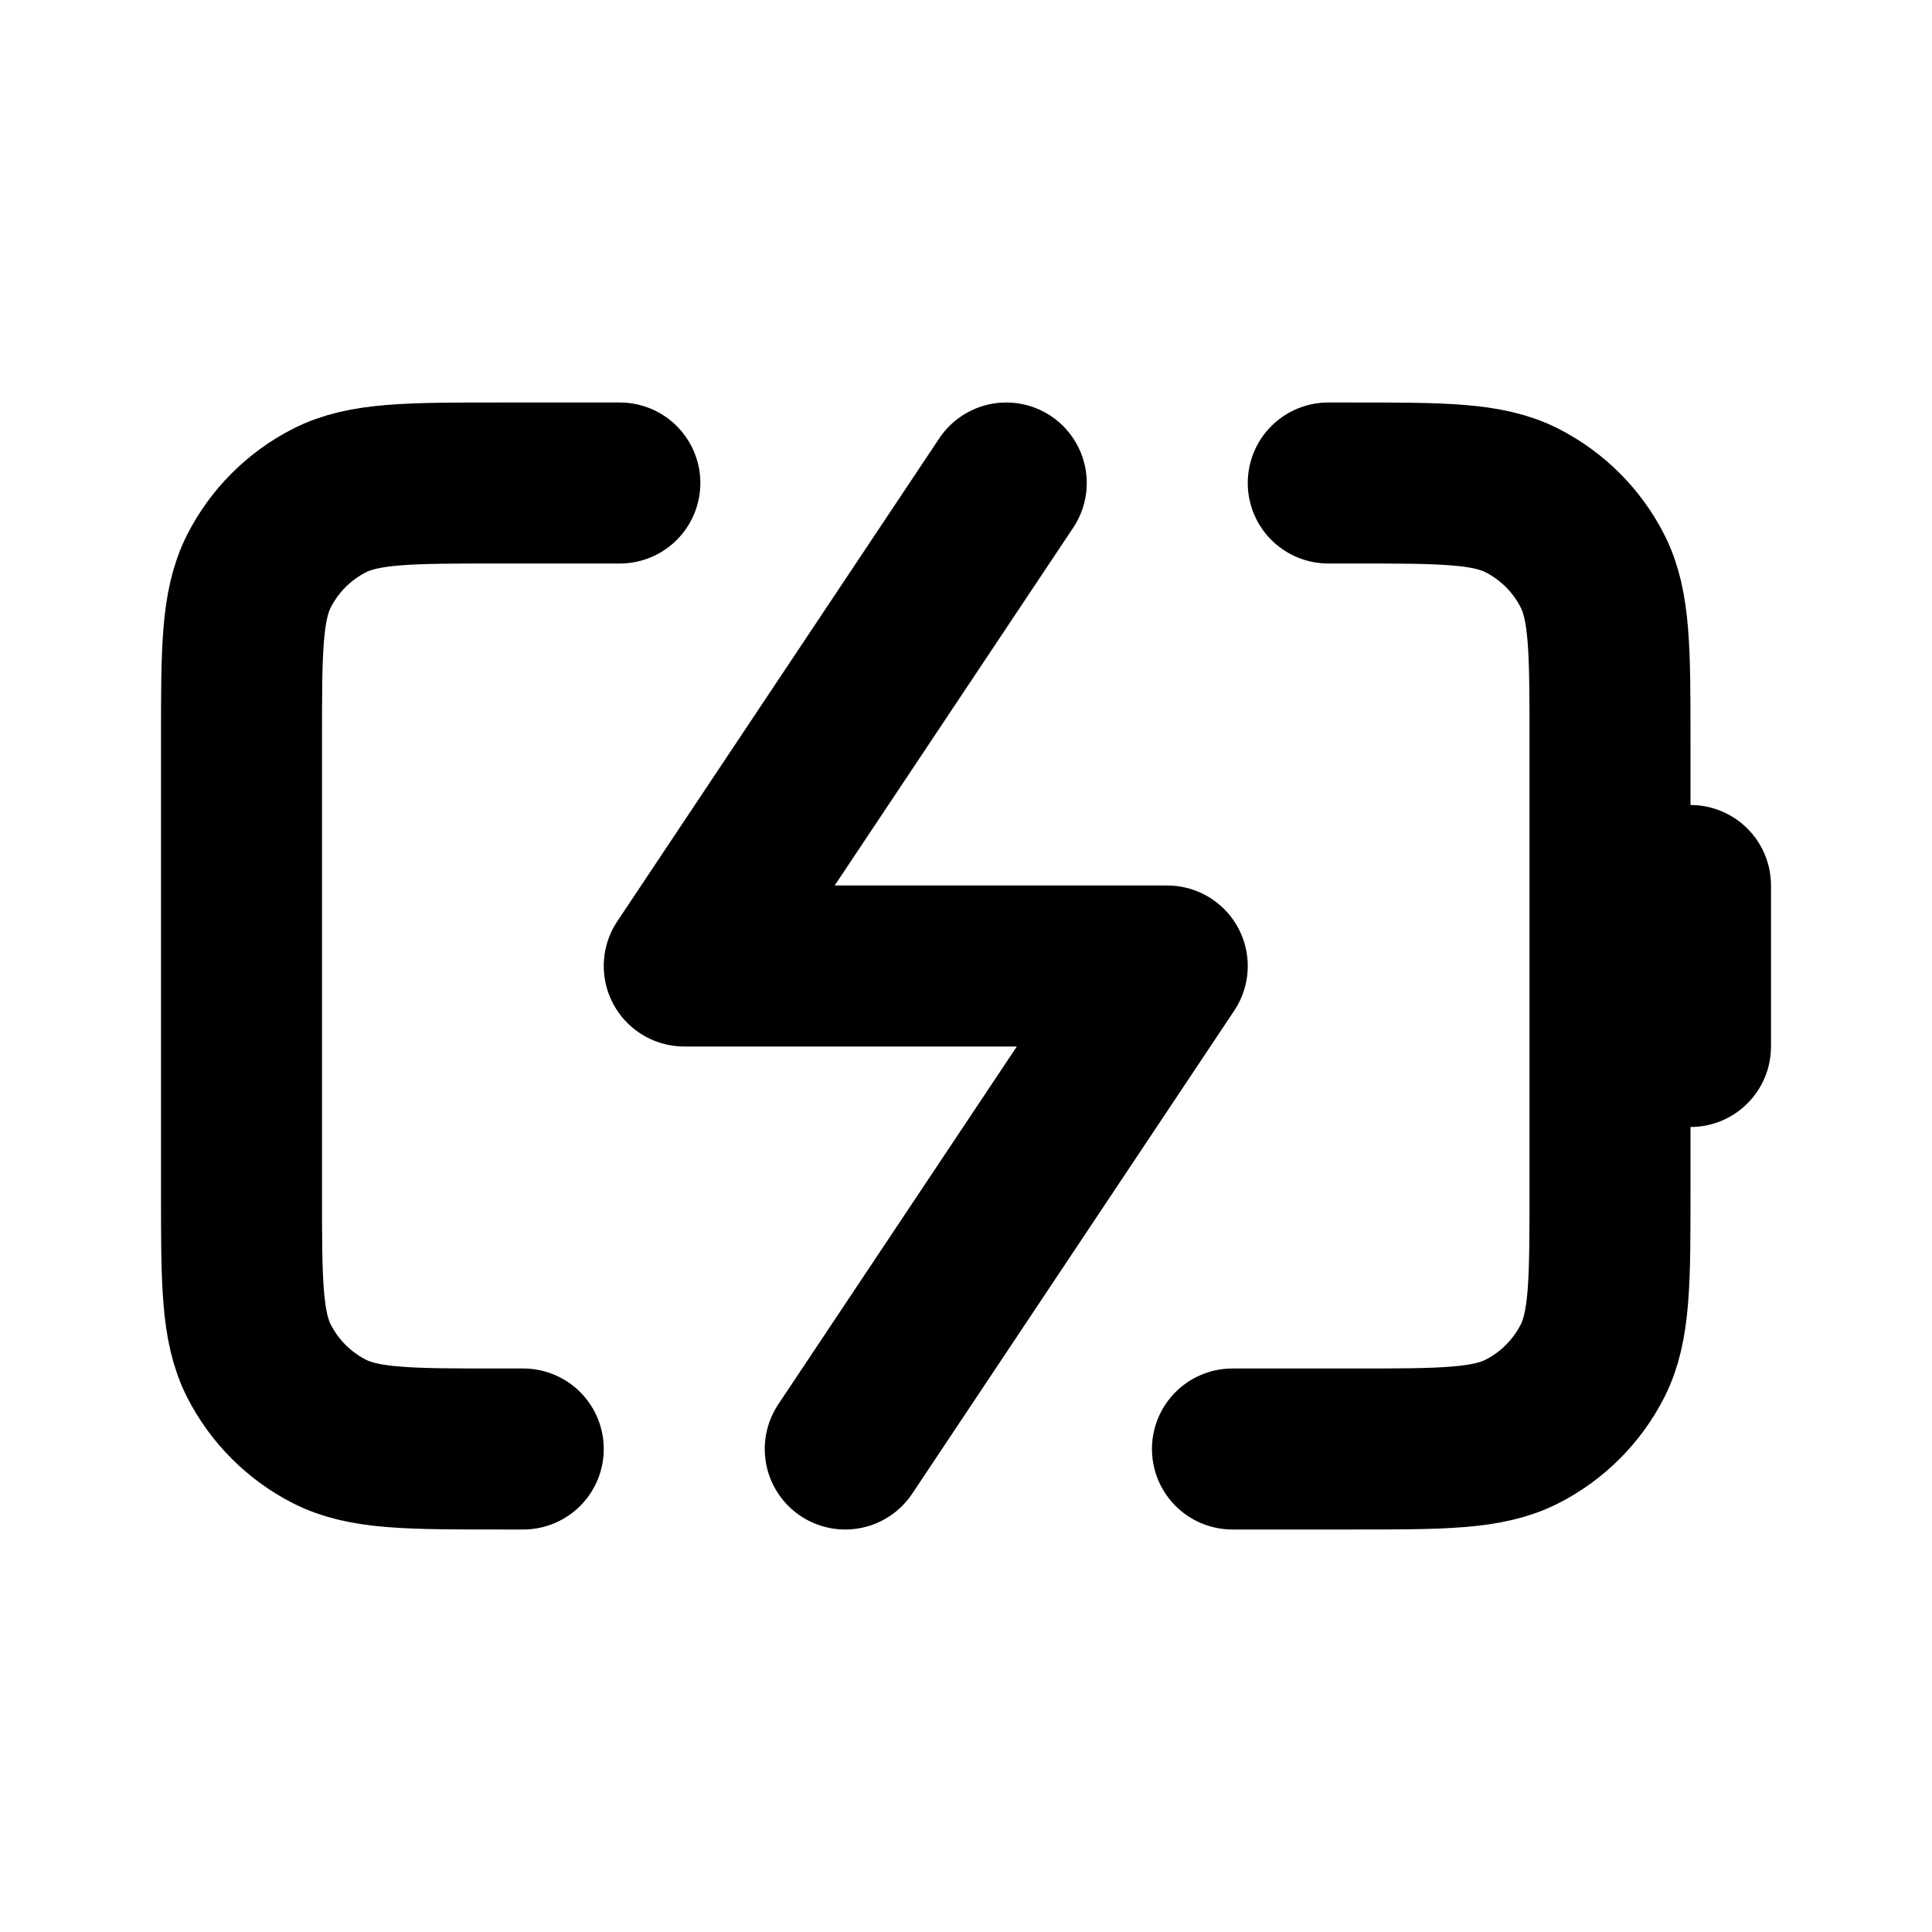
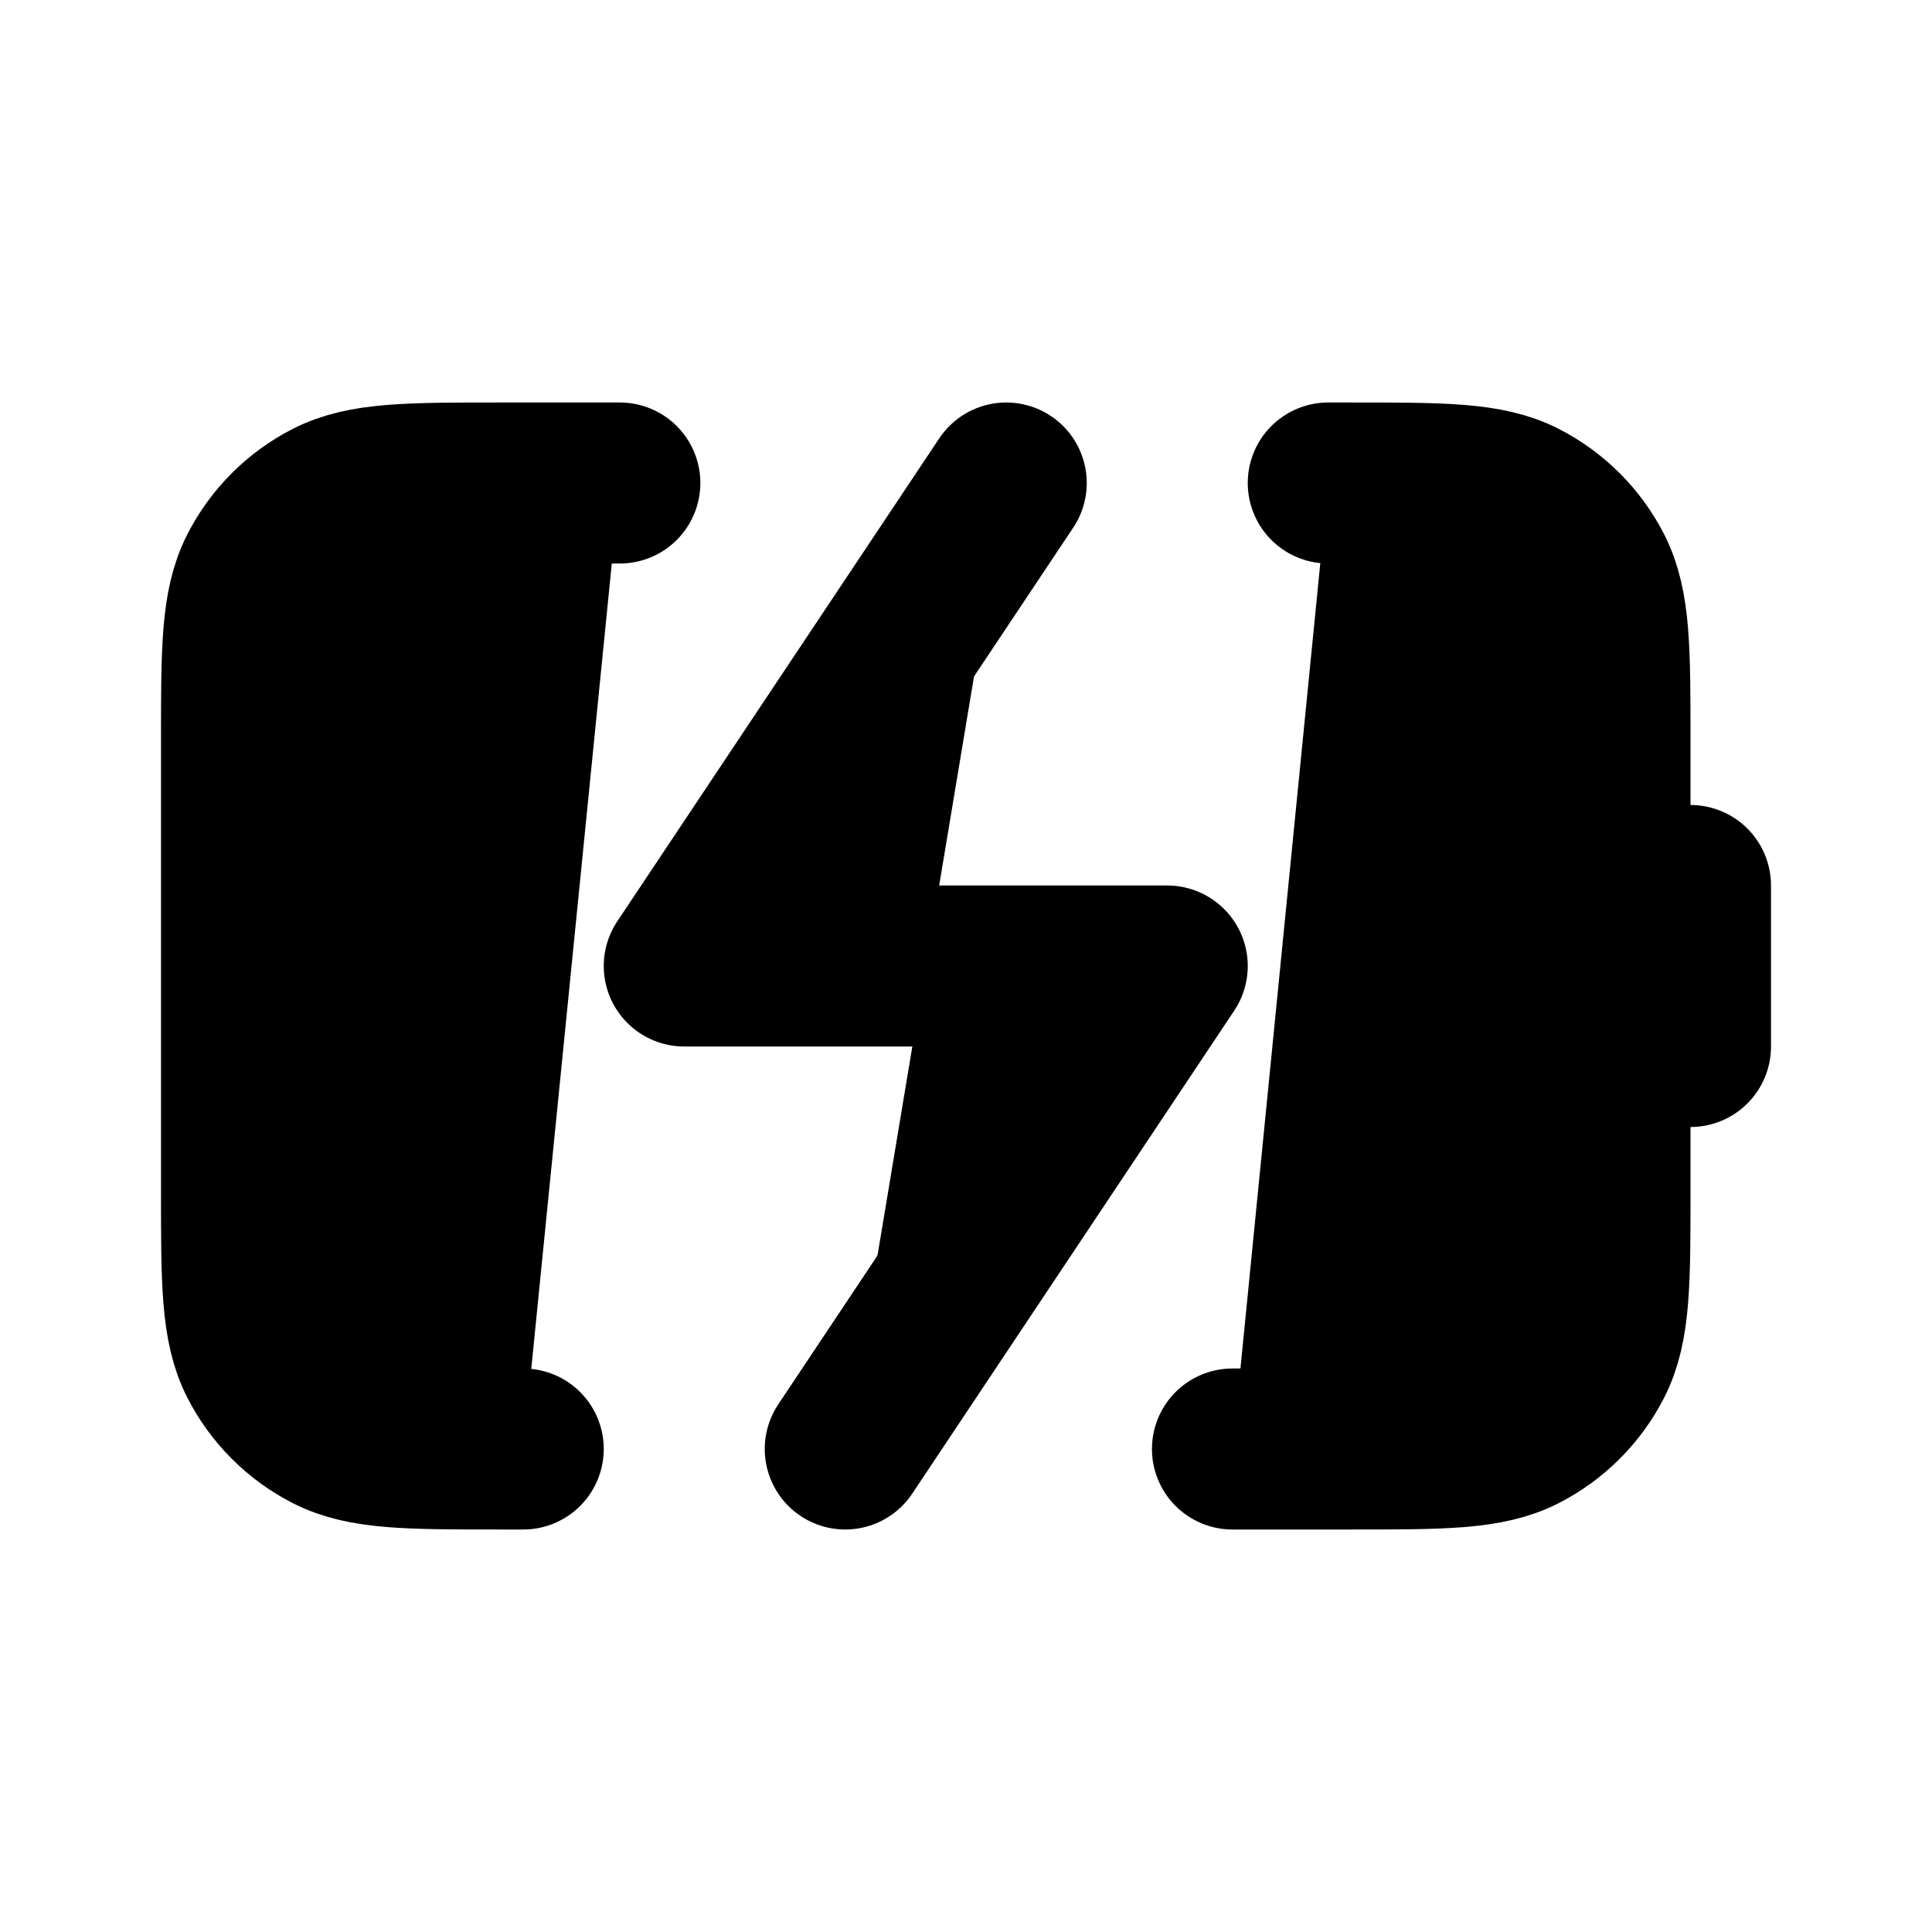
- <svg xmlns="http://www.w3.org/2000/svg" width="800px" height="800px" viewBox="0 0 24 24" fill="none">
-   <path d="M12.5 6L8.5 12H14.5L10.5 18M21 13V11M7.7 6H6.2C5.08 6 4.52 6 4.092 6.218C3.716 6.41 3.41 6.716 3.218 7.092C3 7.52 3 8.08 3 9.2V14.8C3 15.92 3 16.48 3.218 16.908C3.41 17.284 3.716 17.59 4.092 17.782C4.52 18 5.08 18 6.2 18H6.5M16.5 6H16.8C17.92 6 18.48 6 18.908 6.218C19.284 6.41 19.59 6.716 19.782 7.092C20 7.52 20 8.08 20 9.2V14.8C20 15.92 20 16.48 19.782 16.908C19.59 17.284 19.284 17.59 18.908 17.782C18.48 18 17.92 18 16.8 18H15.31" stroke="#000000" stroke-width="2" stroke-linecap="round" stroke-linejoin="round" />
+ <svg xmlns="http://www.w3.org/2000/svg" width="800px" height="800px" viewBox="0 0 24 24" fill="currentColor">
+   <path d="M12.5 6L8.5 12H14.5L10.5 18M21 13V11M7.7 6H6.2C5.08 6 4.52 6 4.092 6.218C3.716 6.41 3.41 6.716 3.218 7.092C3 7.52 3 8.08 3 9.2V14.8C3 15.92 3 16.48 3.218 16.908C3.41 17.284 3.716 17.59 4.092 17.782C4.52 18 5.08 18 6.2 18H6.5M16.5 6H16.8C17.92 6 18.48 6 18.908 6.218C19.284 6.41 19.59 6.716 19.782 7.092C20 7.52 20 8.08 20 9.2V14.8C20 15.92 20 16.48 19.782 16.908C19.59 17.284 19.284 17.59 18.908 17.782C18.48 18 17.92 18 16.8 18H15.31" stroke="currentColor" stroke-width="2" stroke-linecap="round" stroke-linejoin="round" />
</svg>
